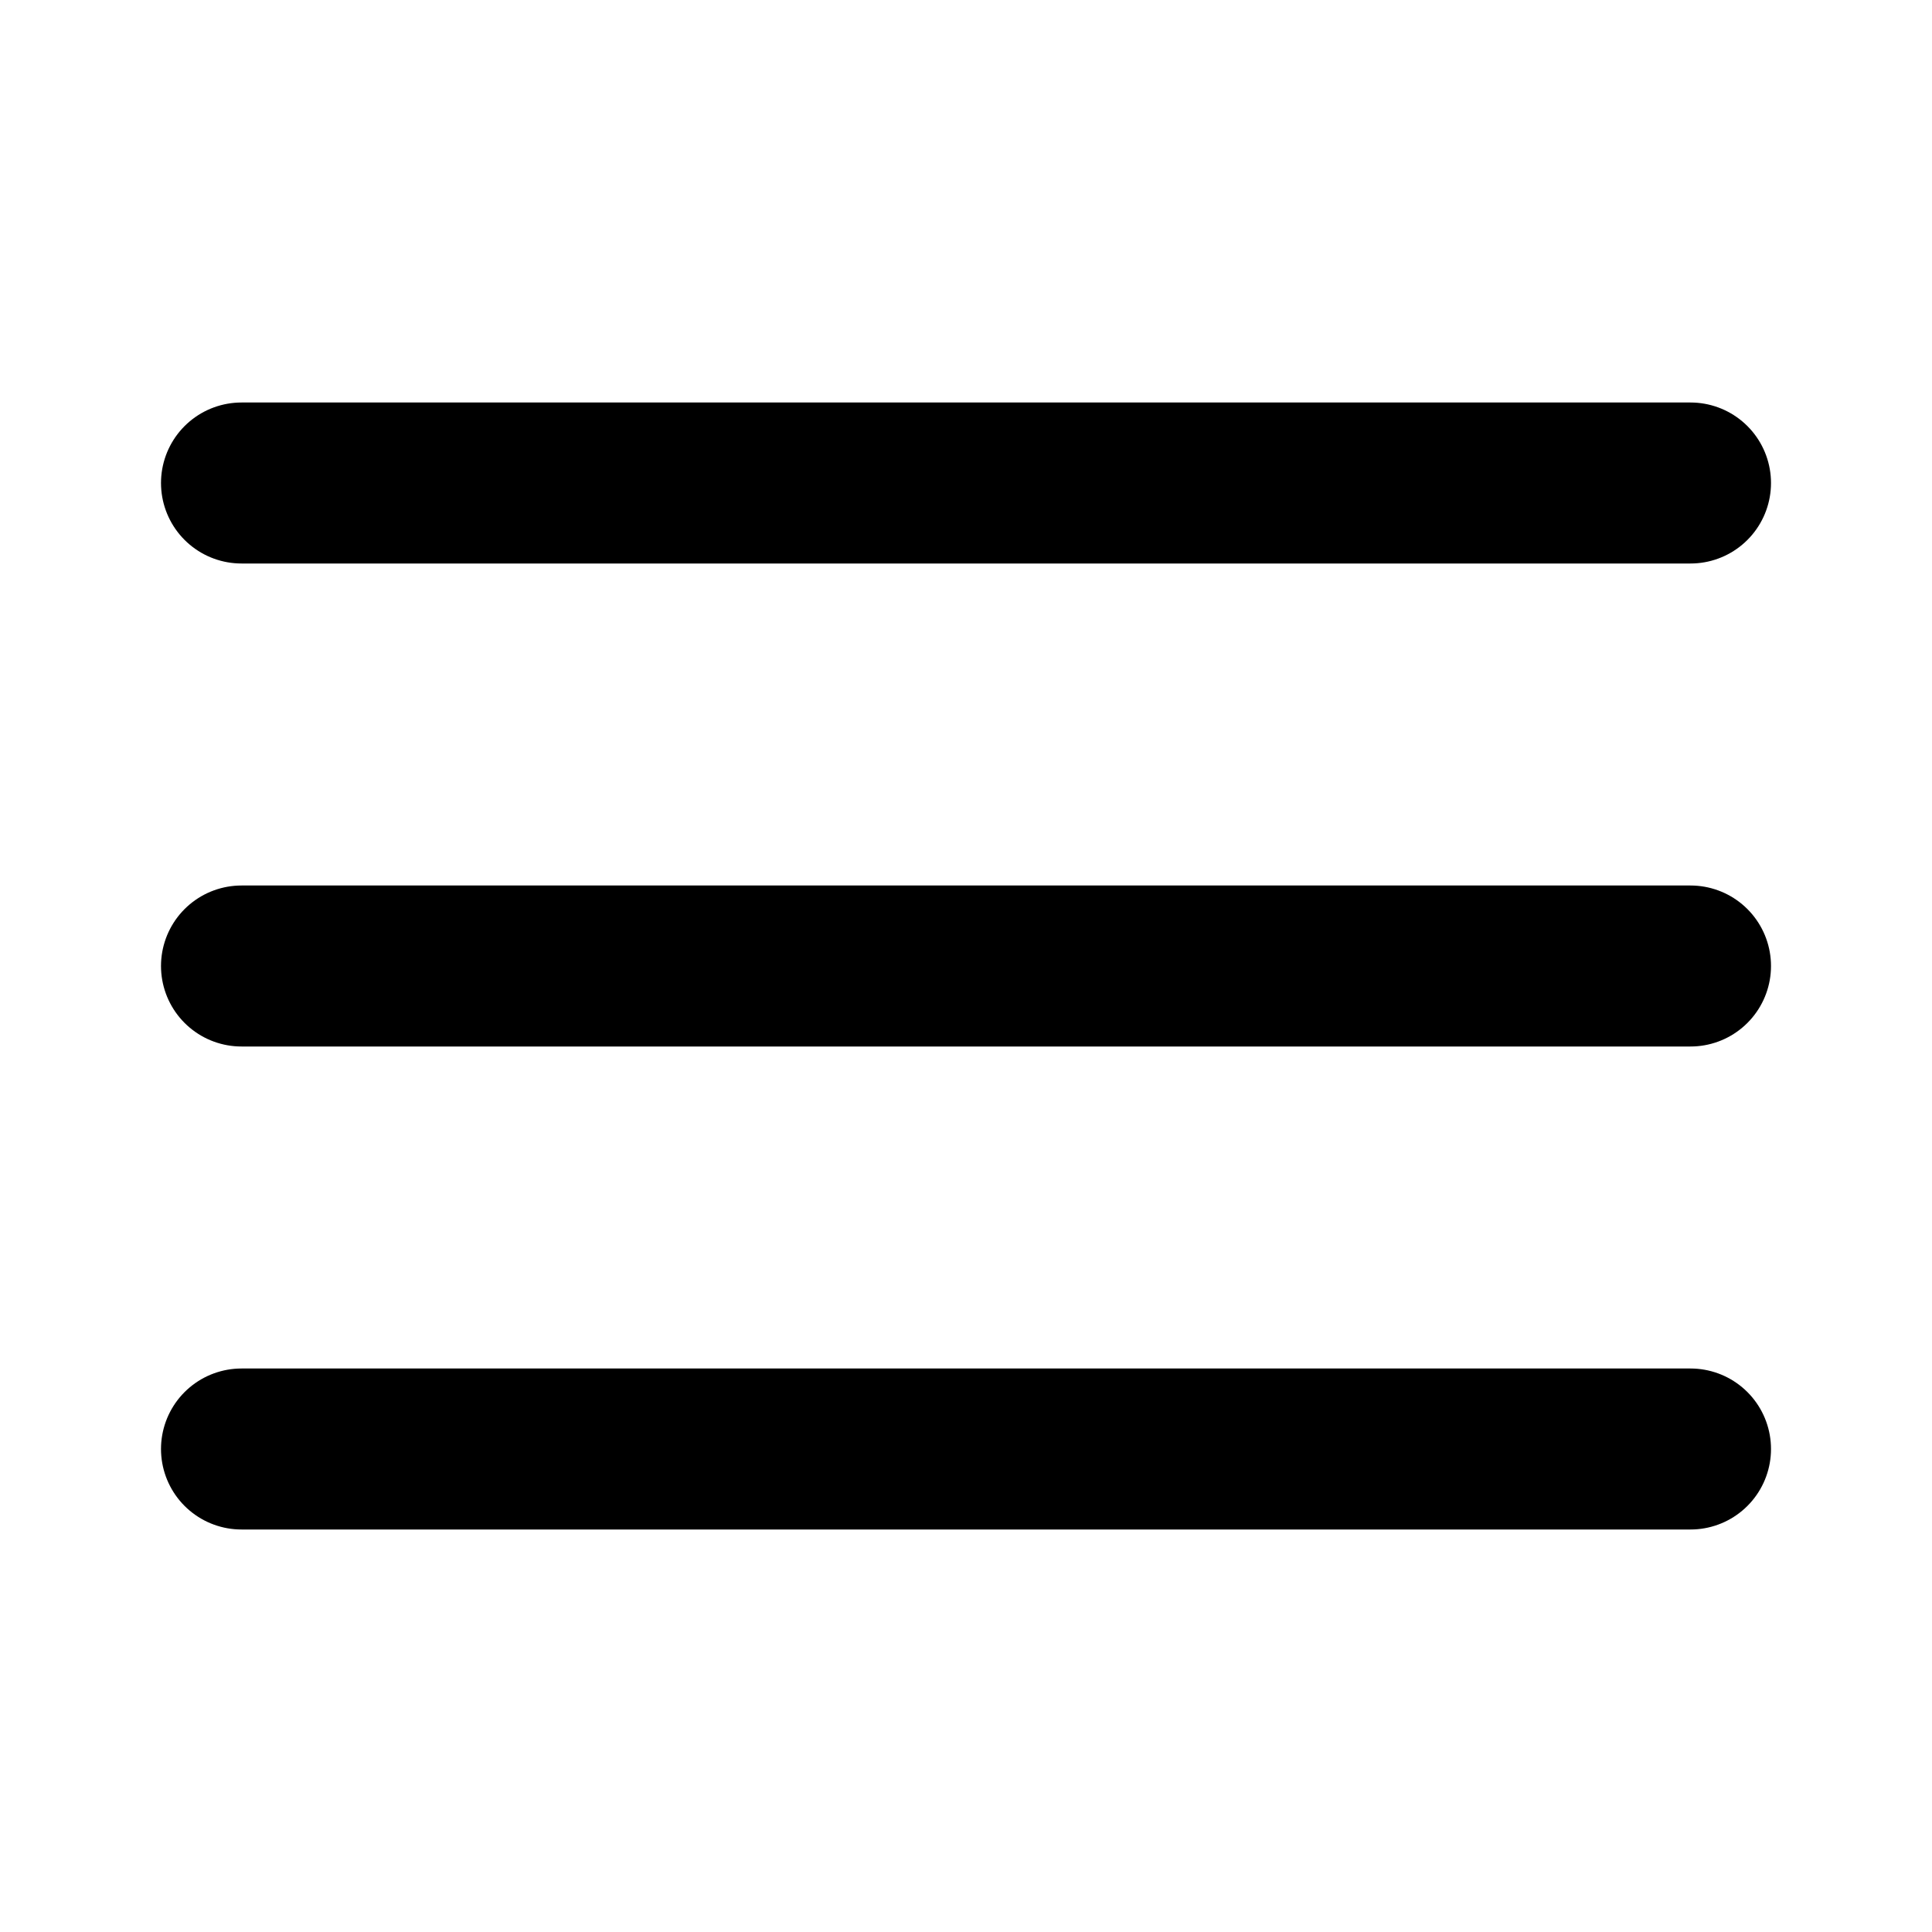
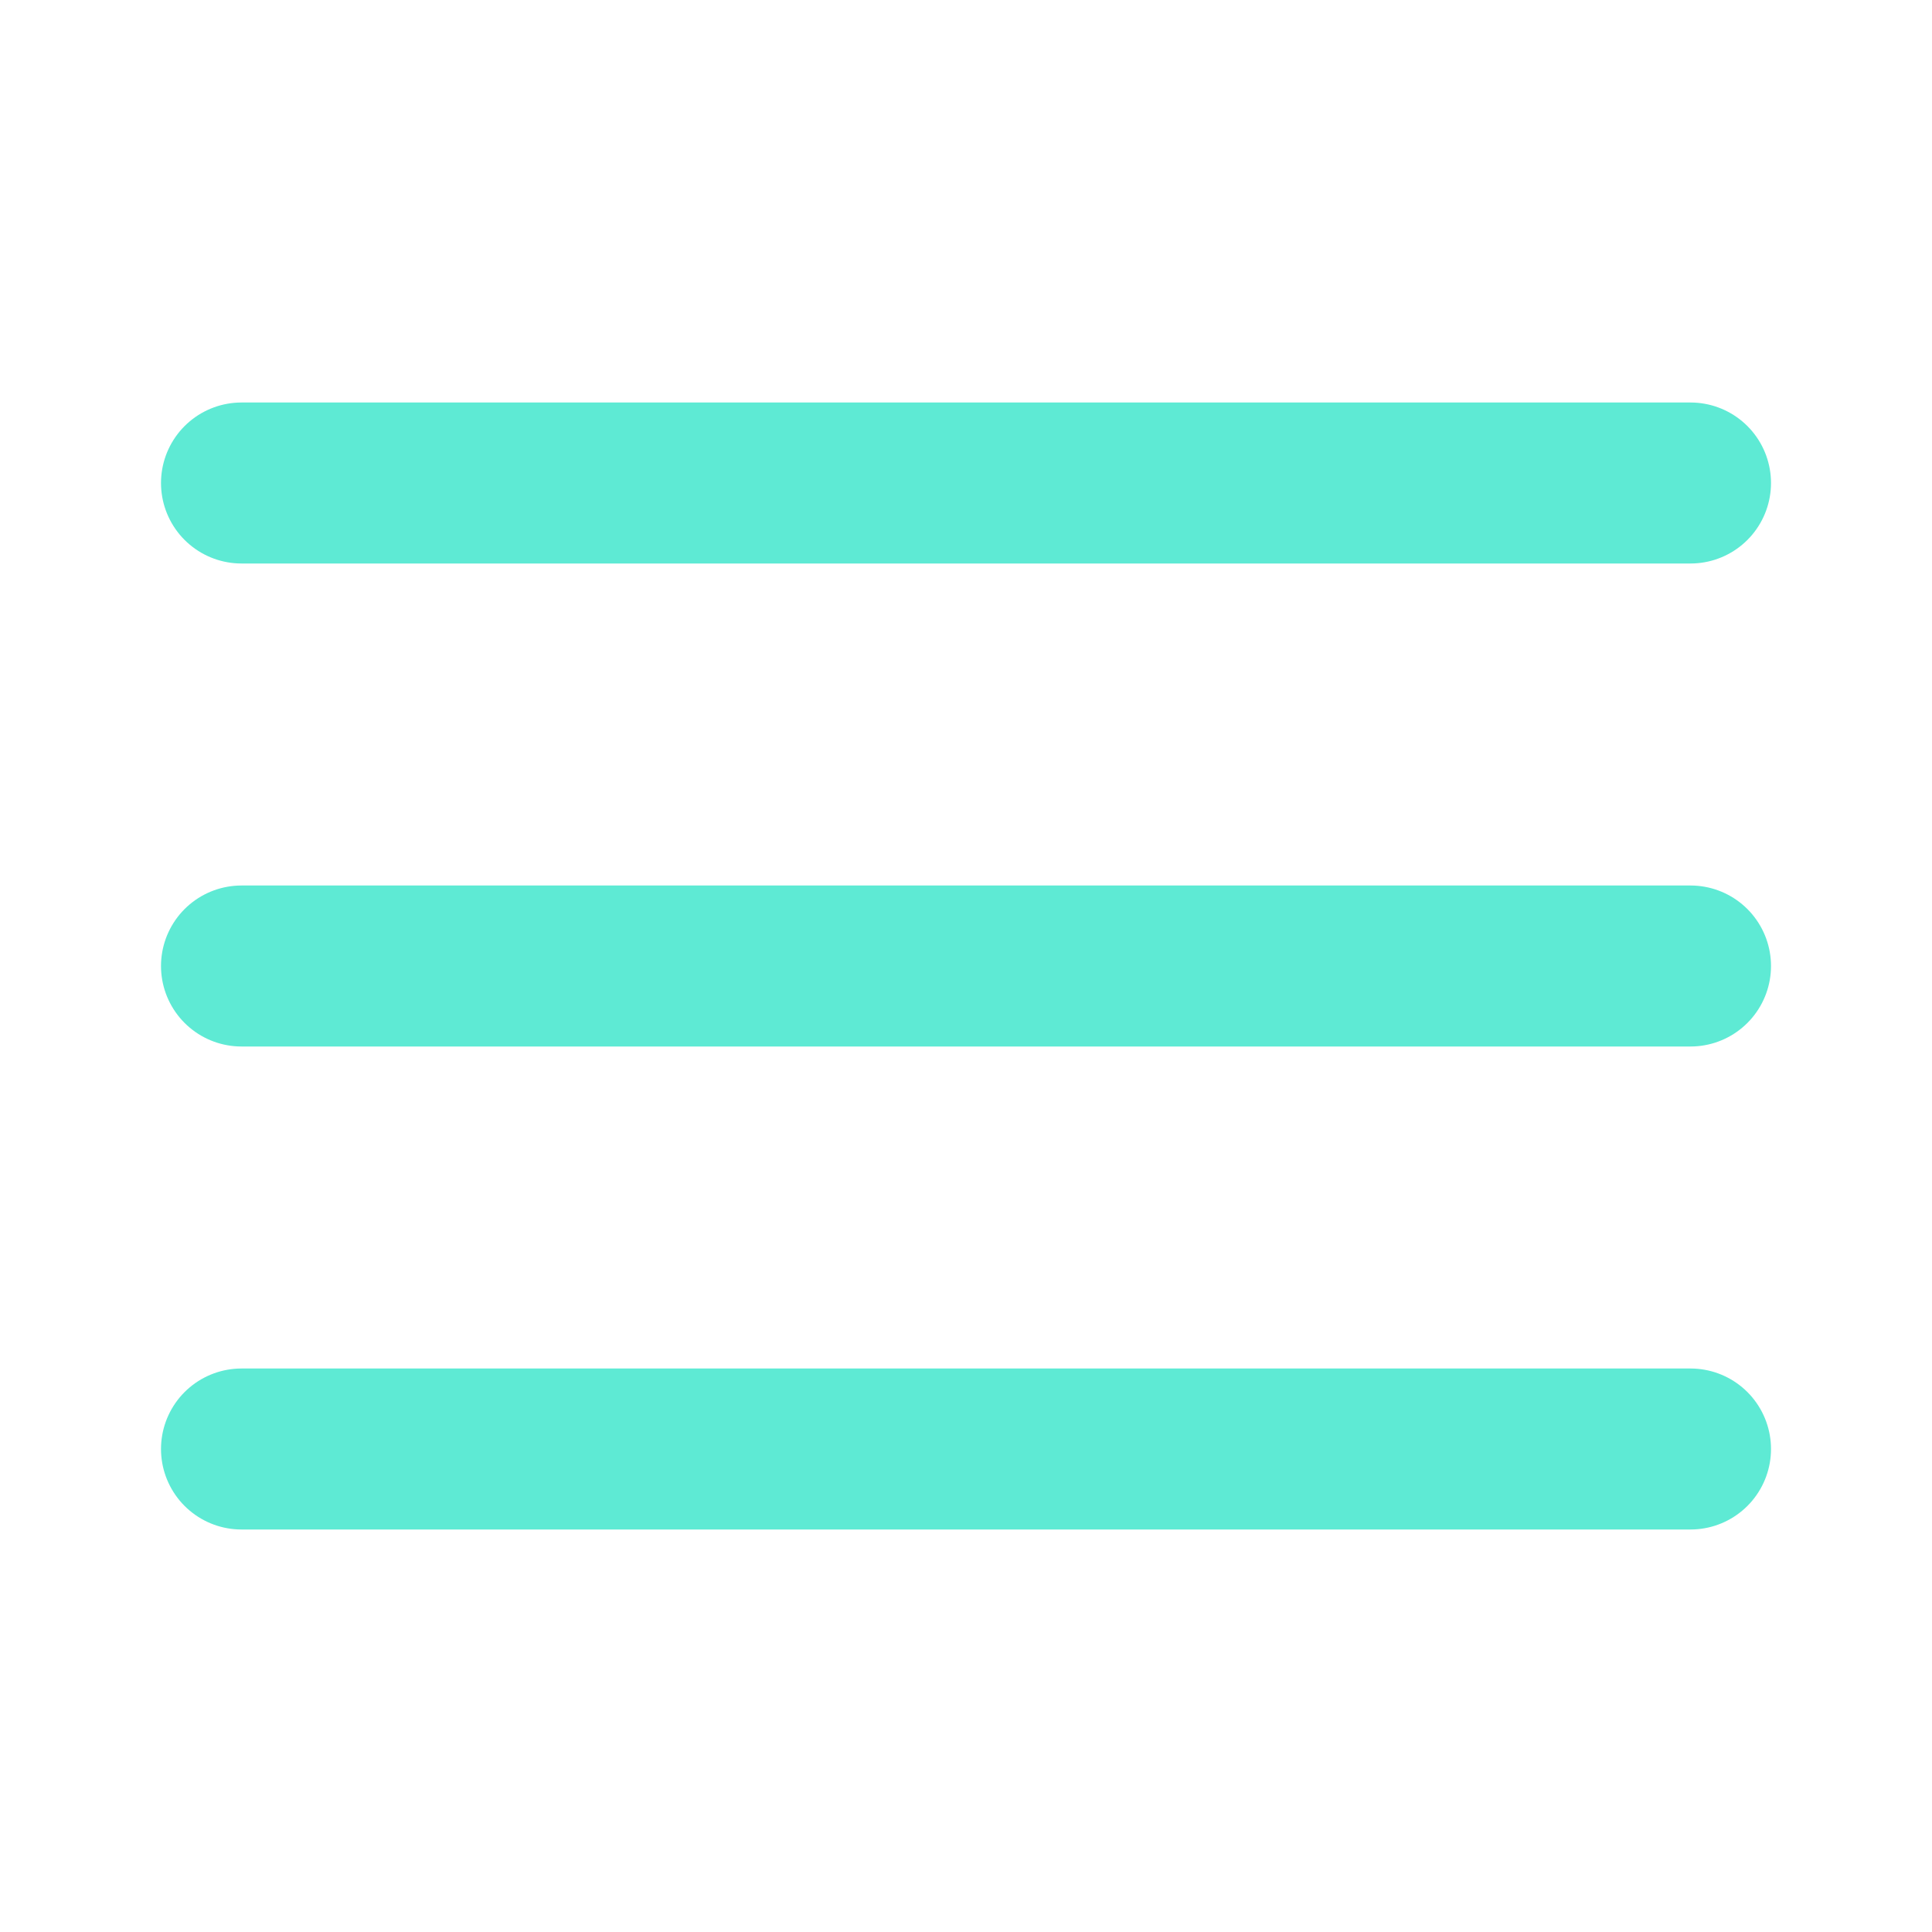
- <svg xmlns="http://www.w3.org/2000/svg" width="24" height="24" viewBox="0 0 24 24" fill="none" stroke="currentColor" stroke-width="2" stroke-linecap="round" stroke-linejoin="round" class="feather feather-menu text-white">
+ <svg xmlns="http://www.w3.org/2000/svg" width="24" height="24" viewBox="0 0 24 24" fill="none" stroke="rgb(94, 234, 212)  " stroke-width="2" stroke-linecap="round" stroke-linejoin="round" class="feather feather-menu text-white">
  <line x1="3" y1="12" x2="21" y2="12" />
  <line x1="3" y1="6" x2="21" y2="6" />
  <line x1="3" y1="18" x2="21" y2="18" />
</svg>
